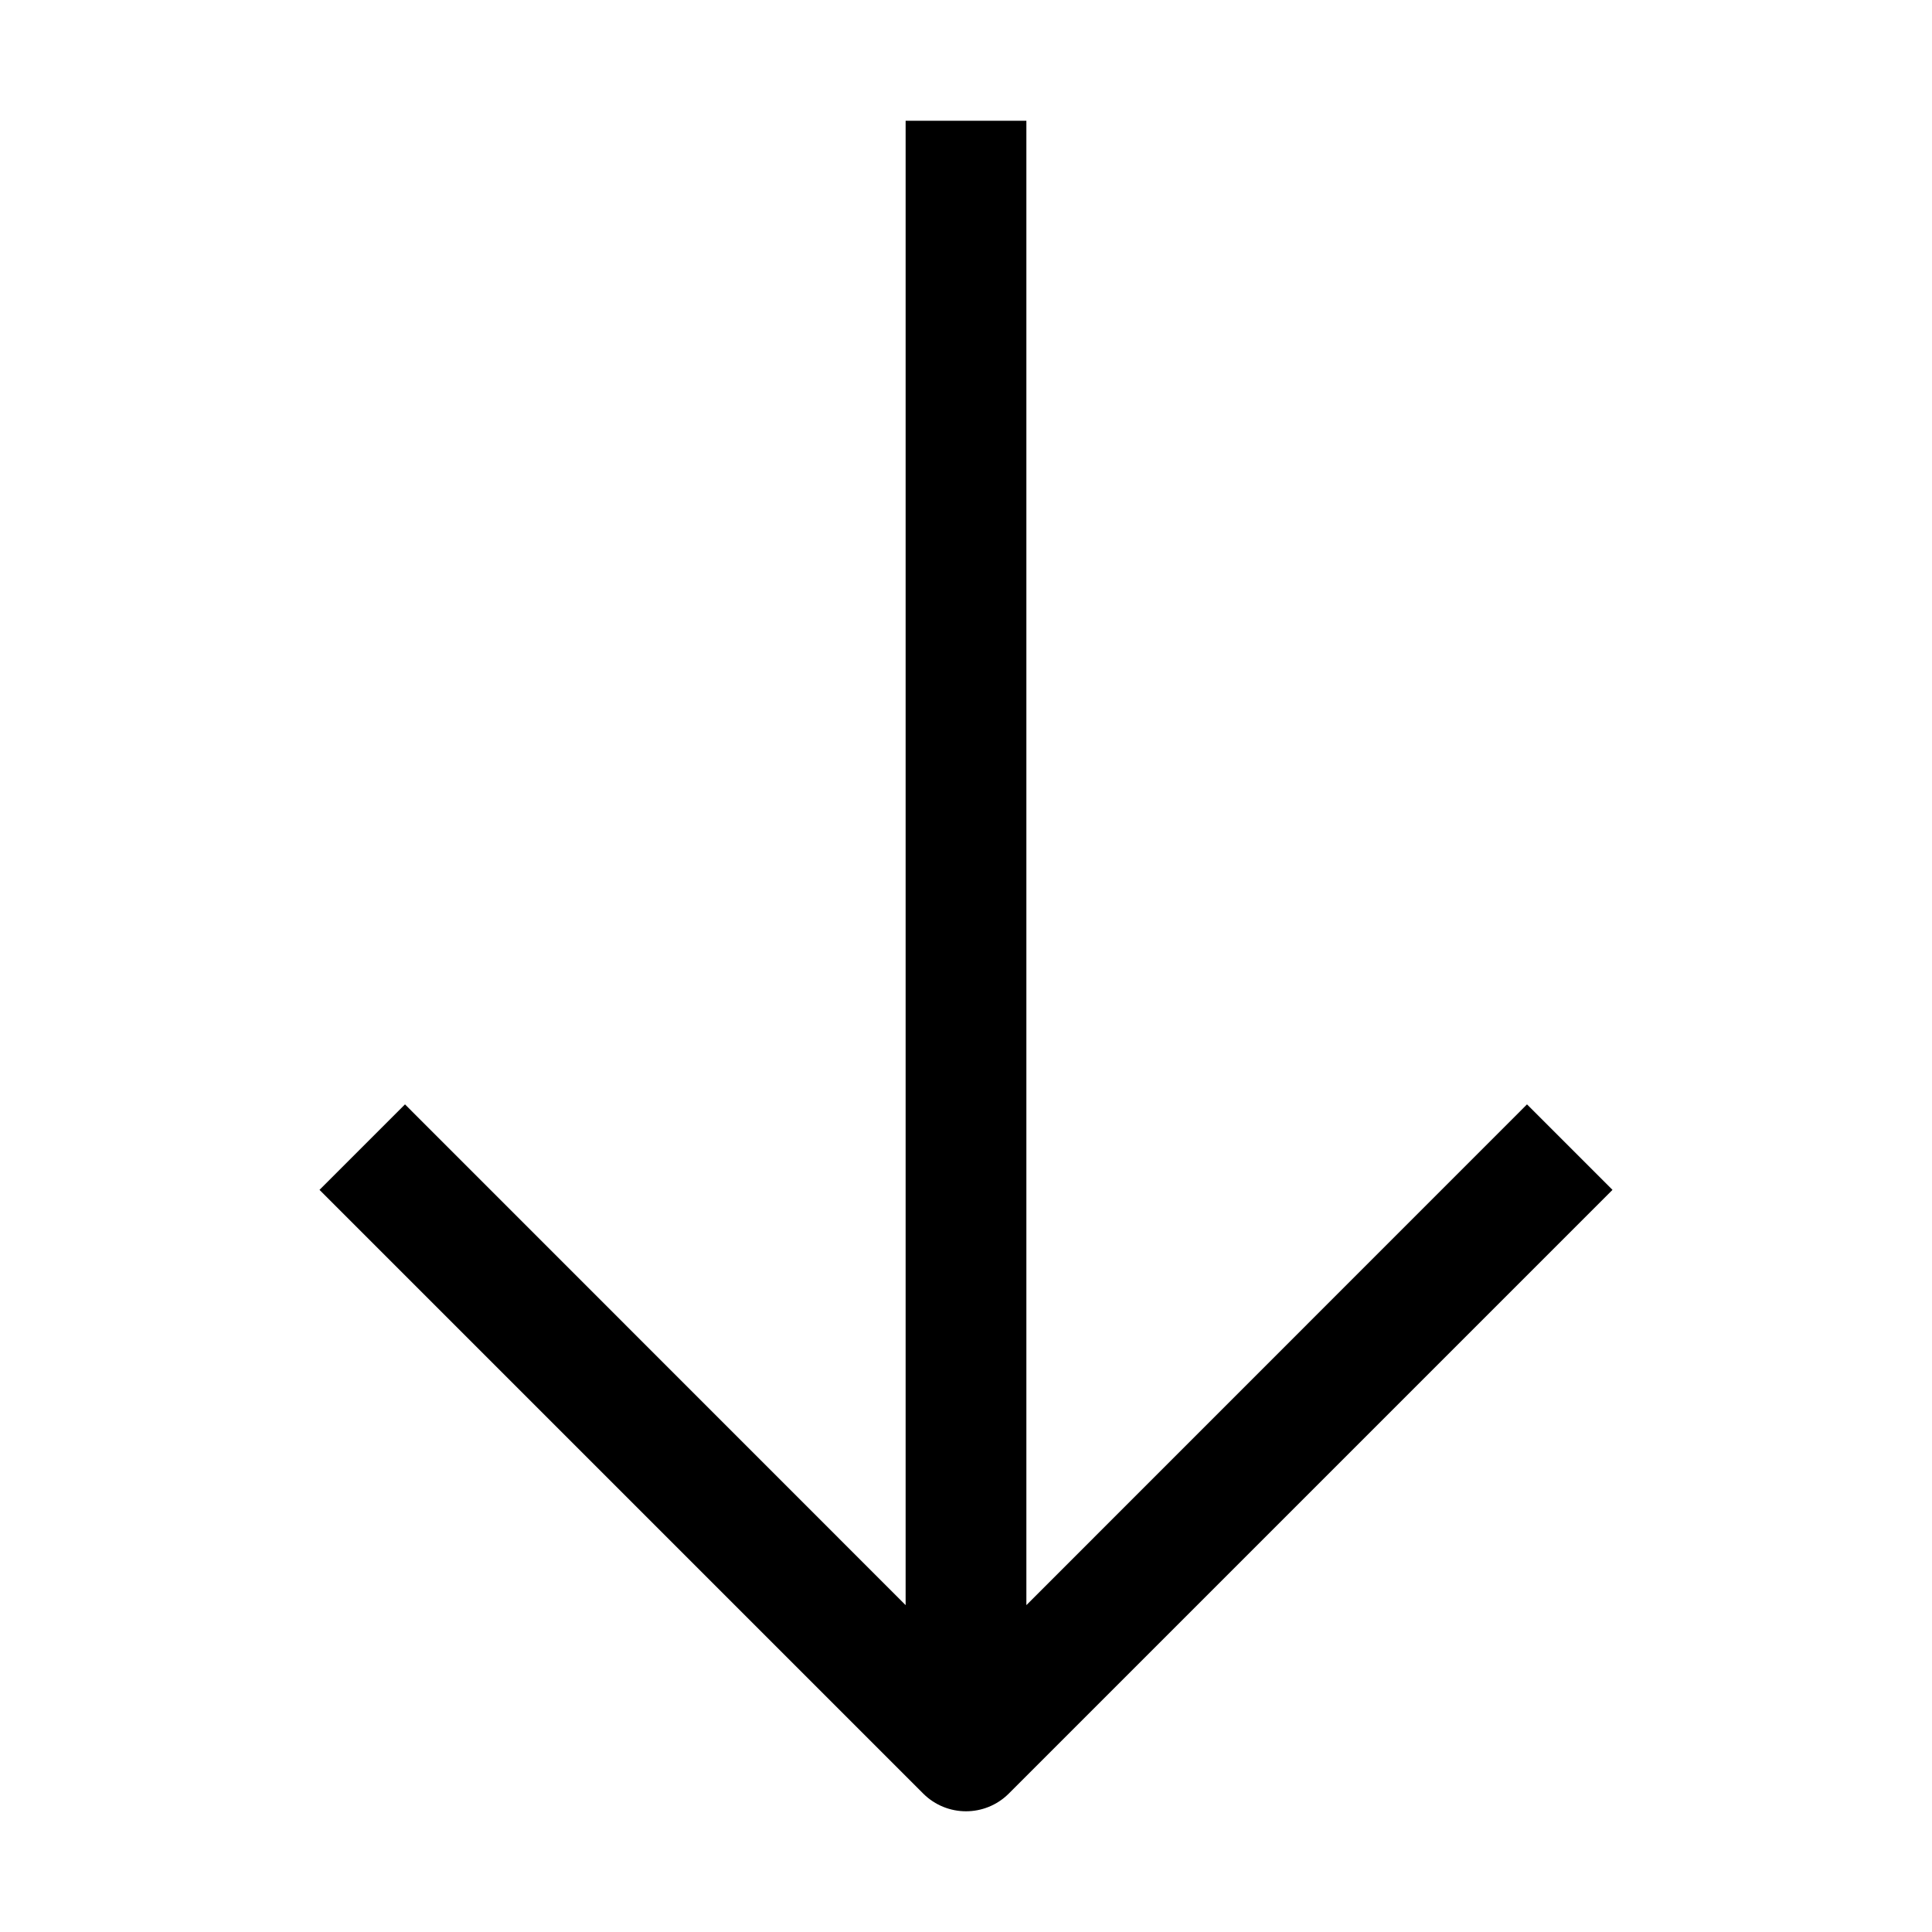
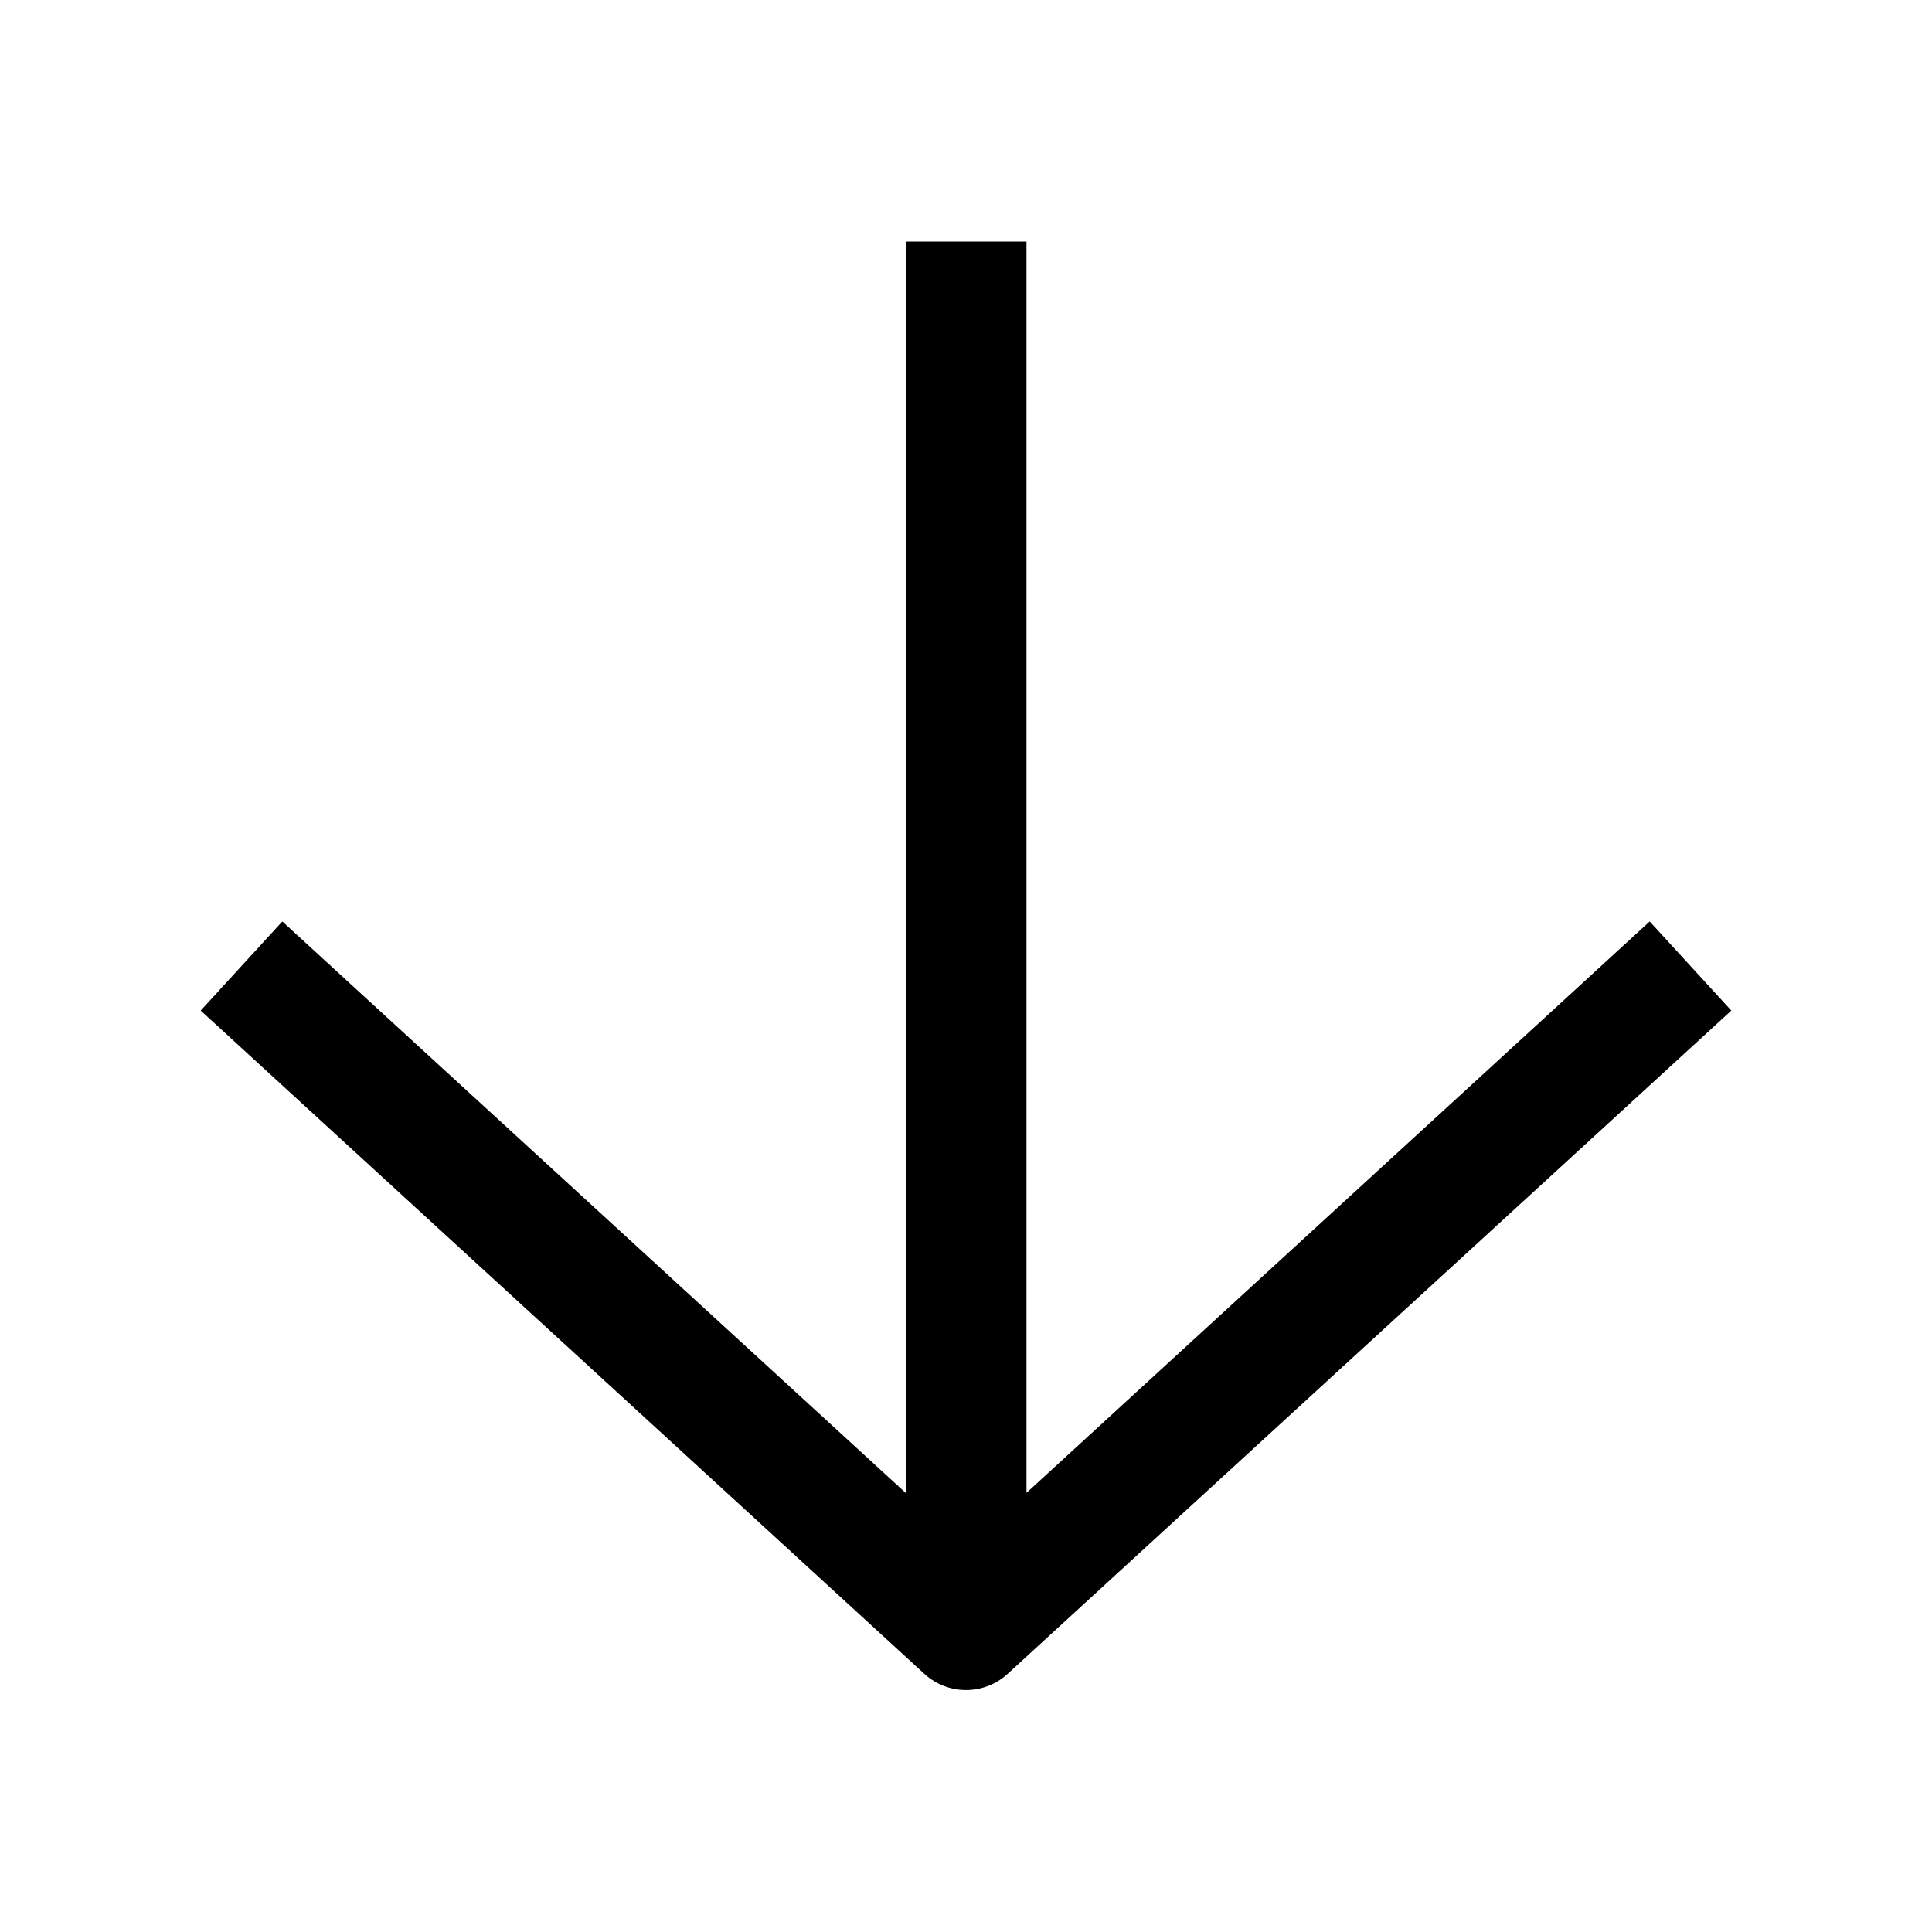
<svg xmlns="http://www.w3.org/2000/svg" viewBox="0 0 16 16" fill="none">
-   <path fill-rule="evenodd" clip-rule="evenodd" d="M8.5 13.293L12.646 9.146L13.354 9.854L8.354 14.854C8.158 15.049 7.842 15.049 7.646 14.854L2.646 9.854L3.354 9.146L7.5 13.293L7.5 1L8.5 1L8.5 13.293Z" fill="currentColor" />
+   <path fill-rule="evenodd" clip-rule="evenodd" d="M7.501 12.364L2.338 7.631L1.662 8.369L7.655 13.862C7.85 14.041 8.15 14.041 8.345 13.862L14.338 8.369L13.662 7.631L8.501 12.363V2H7.501V12.364Z" fill="currentColor" />
</svg>
